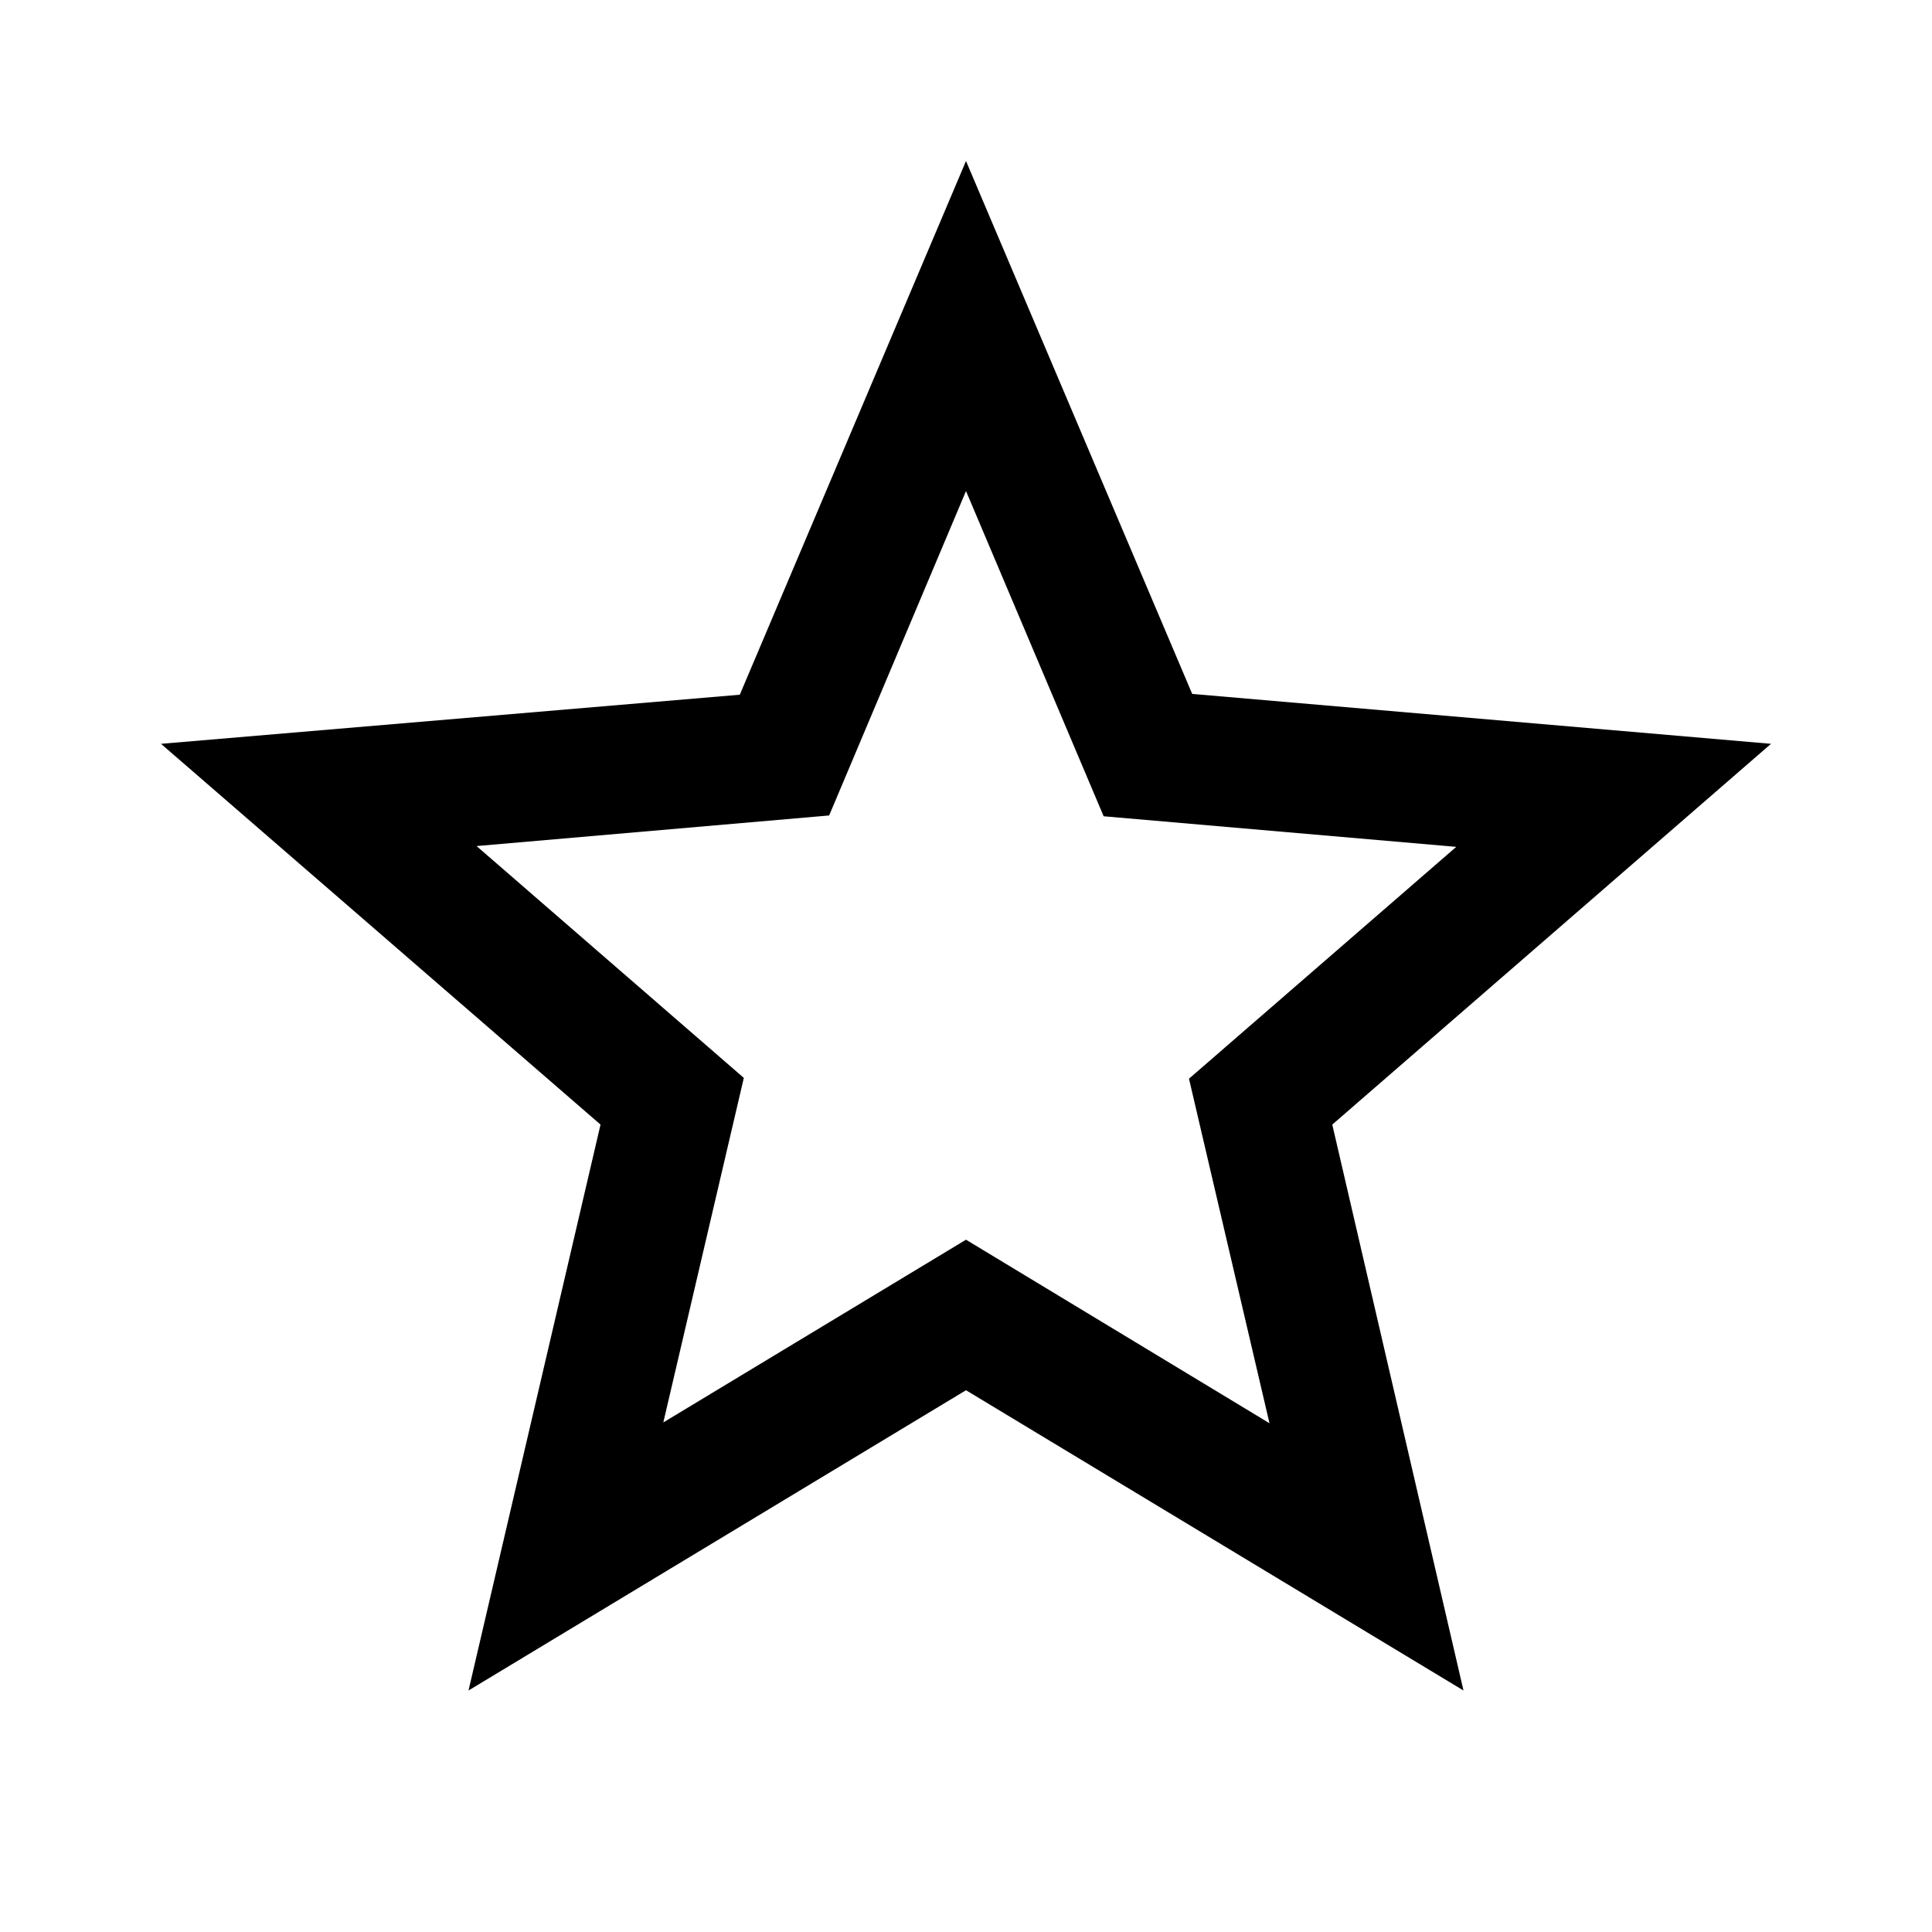
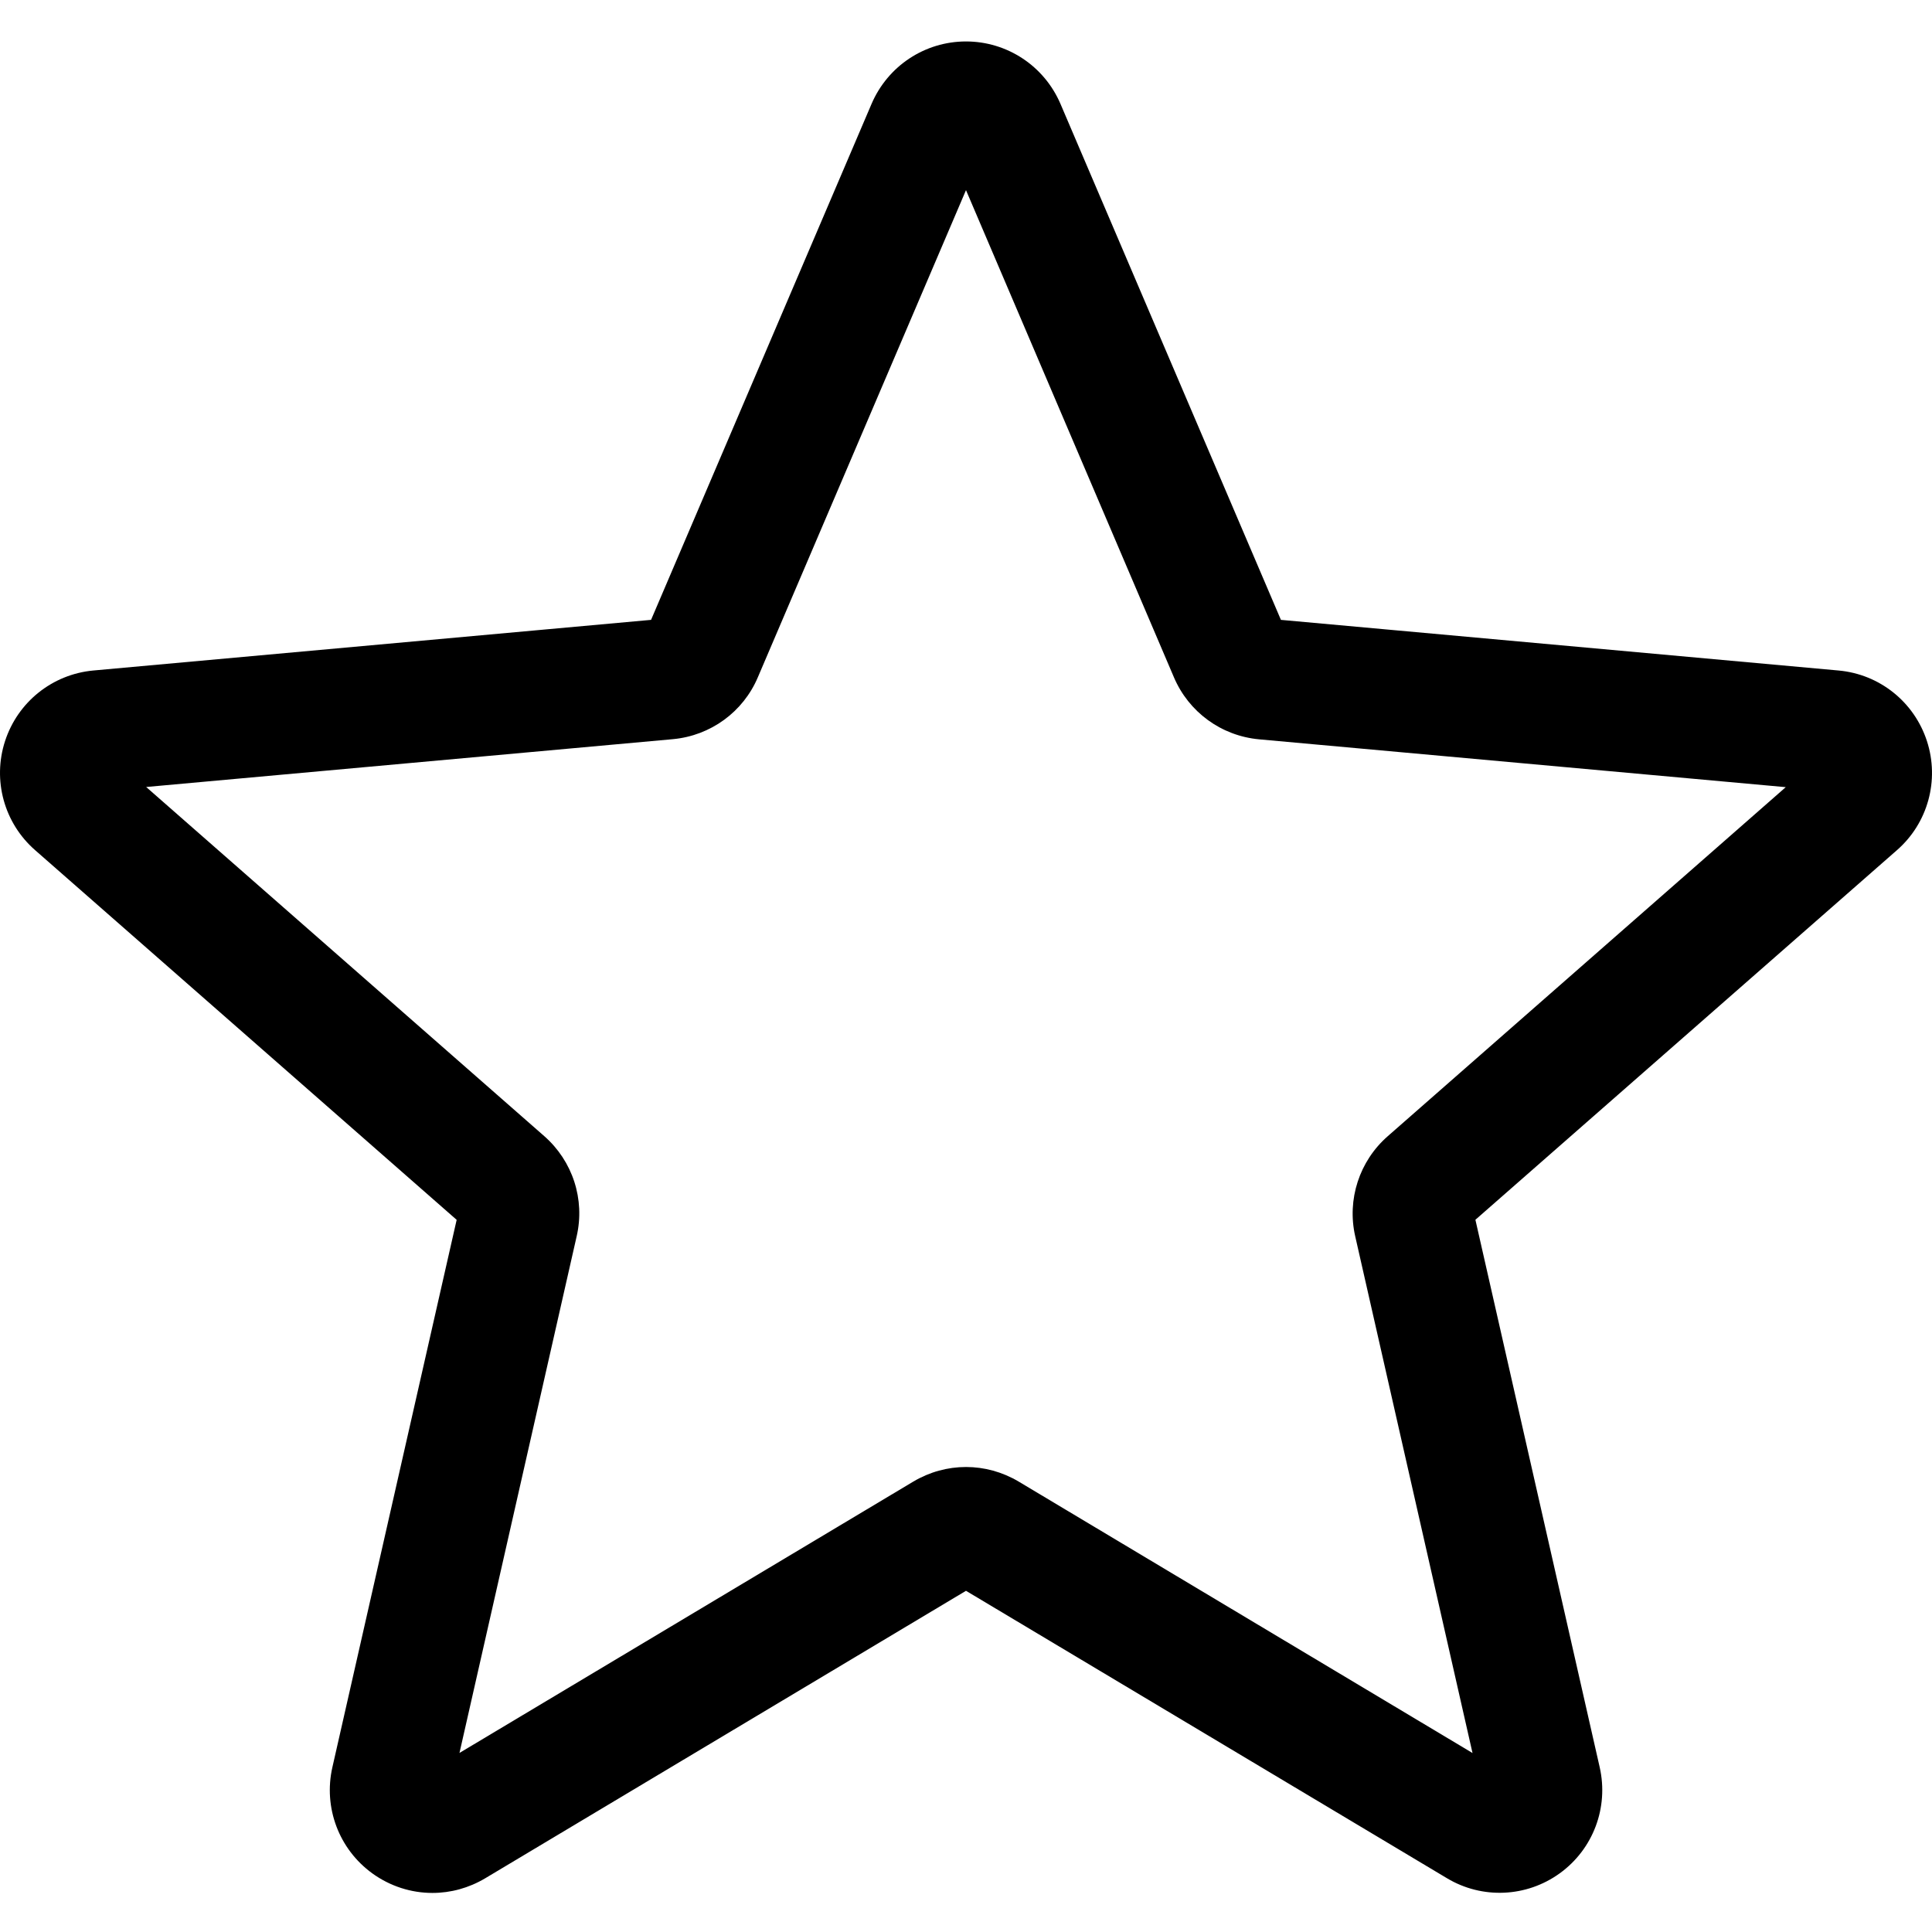
- <svg xmlns="http://www.w3.org/2000/svg" viewBox="0 0 24 24" fill="black" width="24px" height="24px">
-   <path d="M22 9.24l-7.19-.62L12 2 9.19 8.63 2 9.24l5.46 4.73L5.82 21 12 17.27 18.18 21l-1.63-7.03L22 9.24zM12 15.4l-3.76 2.27 1-4.28-3.32-2.88 4.38-.38L12 6.1l1.71 4.04 4.38.38-3.32 2.88 1 4.28L12 15.4z" />
-   <path d="M0 0h24v24H0z" fill="none" />
+ <svg xmlns="http://www.w3.org/2000/svg" height="511pt" viewBox="0 -10 511.987 511" width="511pt">
+   <path d="m114.594 491.141c-5.609 0-11.18-1.75-15.934-5.188-8.855-6.418-12.992-17.449-10.582-28.094l32.938-145.09-111.703-97.961c-8.211-7.168-11.348-18.52-7.977-28.906 3.371-10.367 12.543-17.707 23.402-18.711l147.797-13.418 58.434-136.746c4.309-10.047 14.121-16.535 25.023-16.535 10.902 0 20.715 6.488 25.023 16.512l58.434 136.77 147.773 13.418c10.883.98 20.055 8.344 23.426 18.711 3.371 10.367.254 21.738-7.957 28.906l-111.703 97.941 32.938 145.086c2.414 10.668-1.727 21.699-10.578 28.098-8.832 6.398-20.609 6.891-29.91 1.301l-127.445-76.16-127.445 76.203c-4.309 2.559-9.109 3.863-13.953 3.863zm141.398-112.875c4.844 0 9.641 1.301 13.953 3.859l120.277 71.938-31.086-136.941c-2.219-9.746 1.09-19.922 8.621-26.516l105.473-92.5-139.543-12.672c-10.047-.918-18.688-7.234-22.613-16.492l-55.082-129.047-55.148 129.066c-3.883 9.195-12.523 15.512-22.547 16.43l-139.562 12.672 105.469 92.5c7.555 6.613 10.859 16.77 8.621 26.539l-31.062 136.938 120.277-71.914c4.309-2.559 9.109-3.859 13.953-3.859zm-84.586-221.848s0 .023-.023.043zm169.129-.062.023.043c0-.023 0-.023-.023-.043zm0 0" />
</svg>
